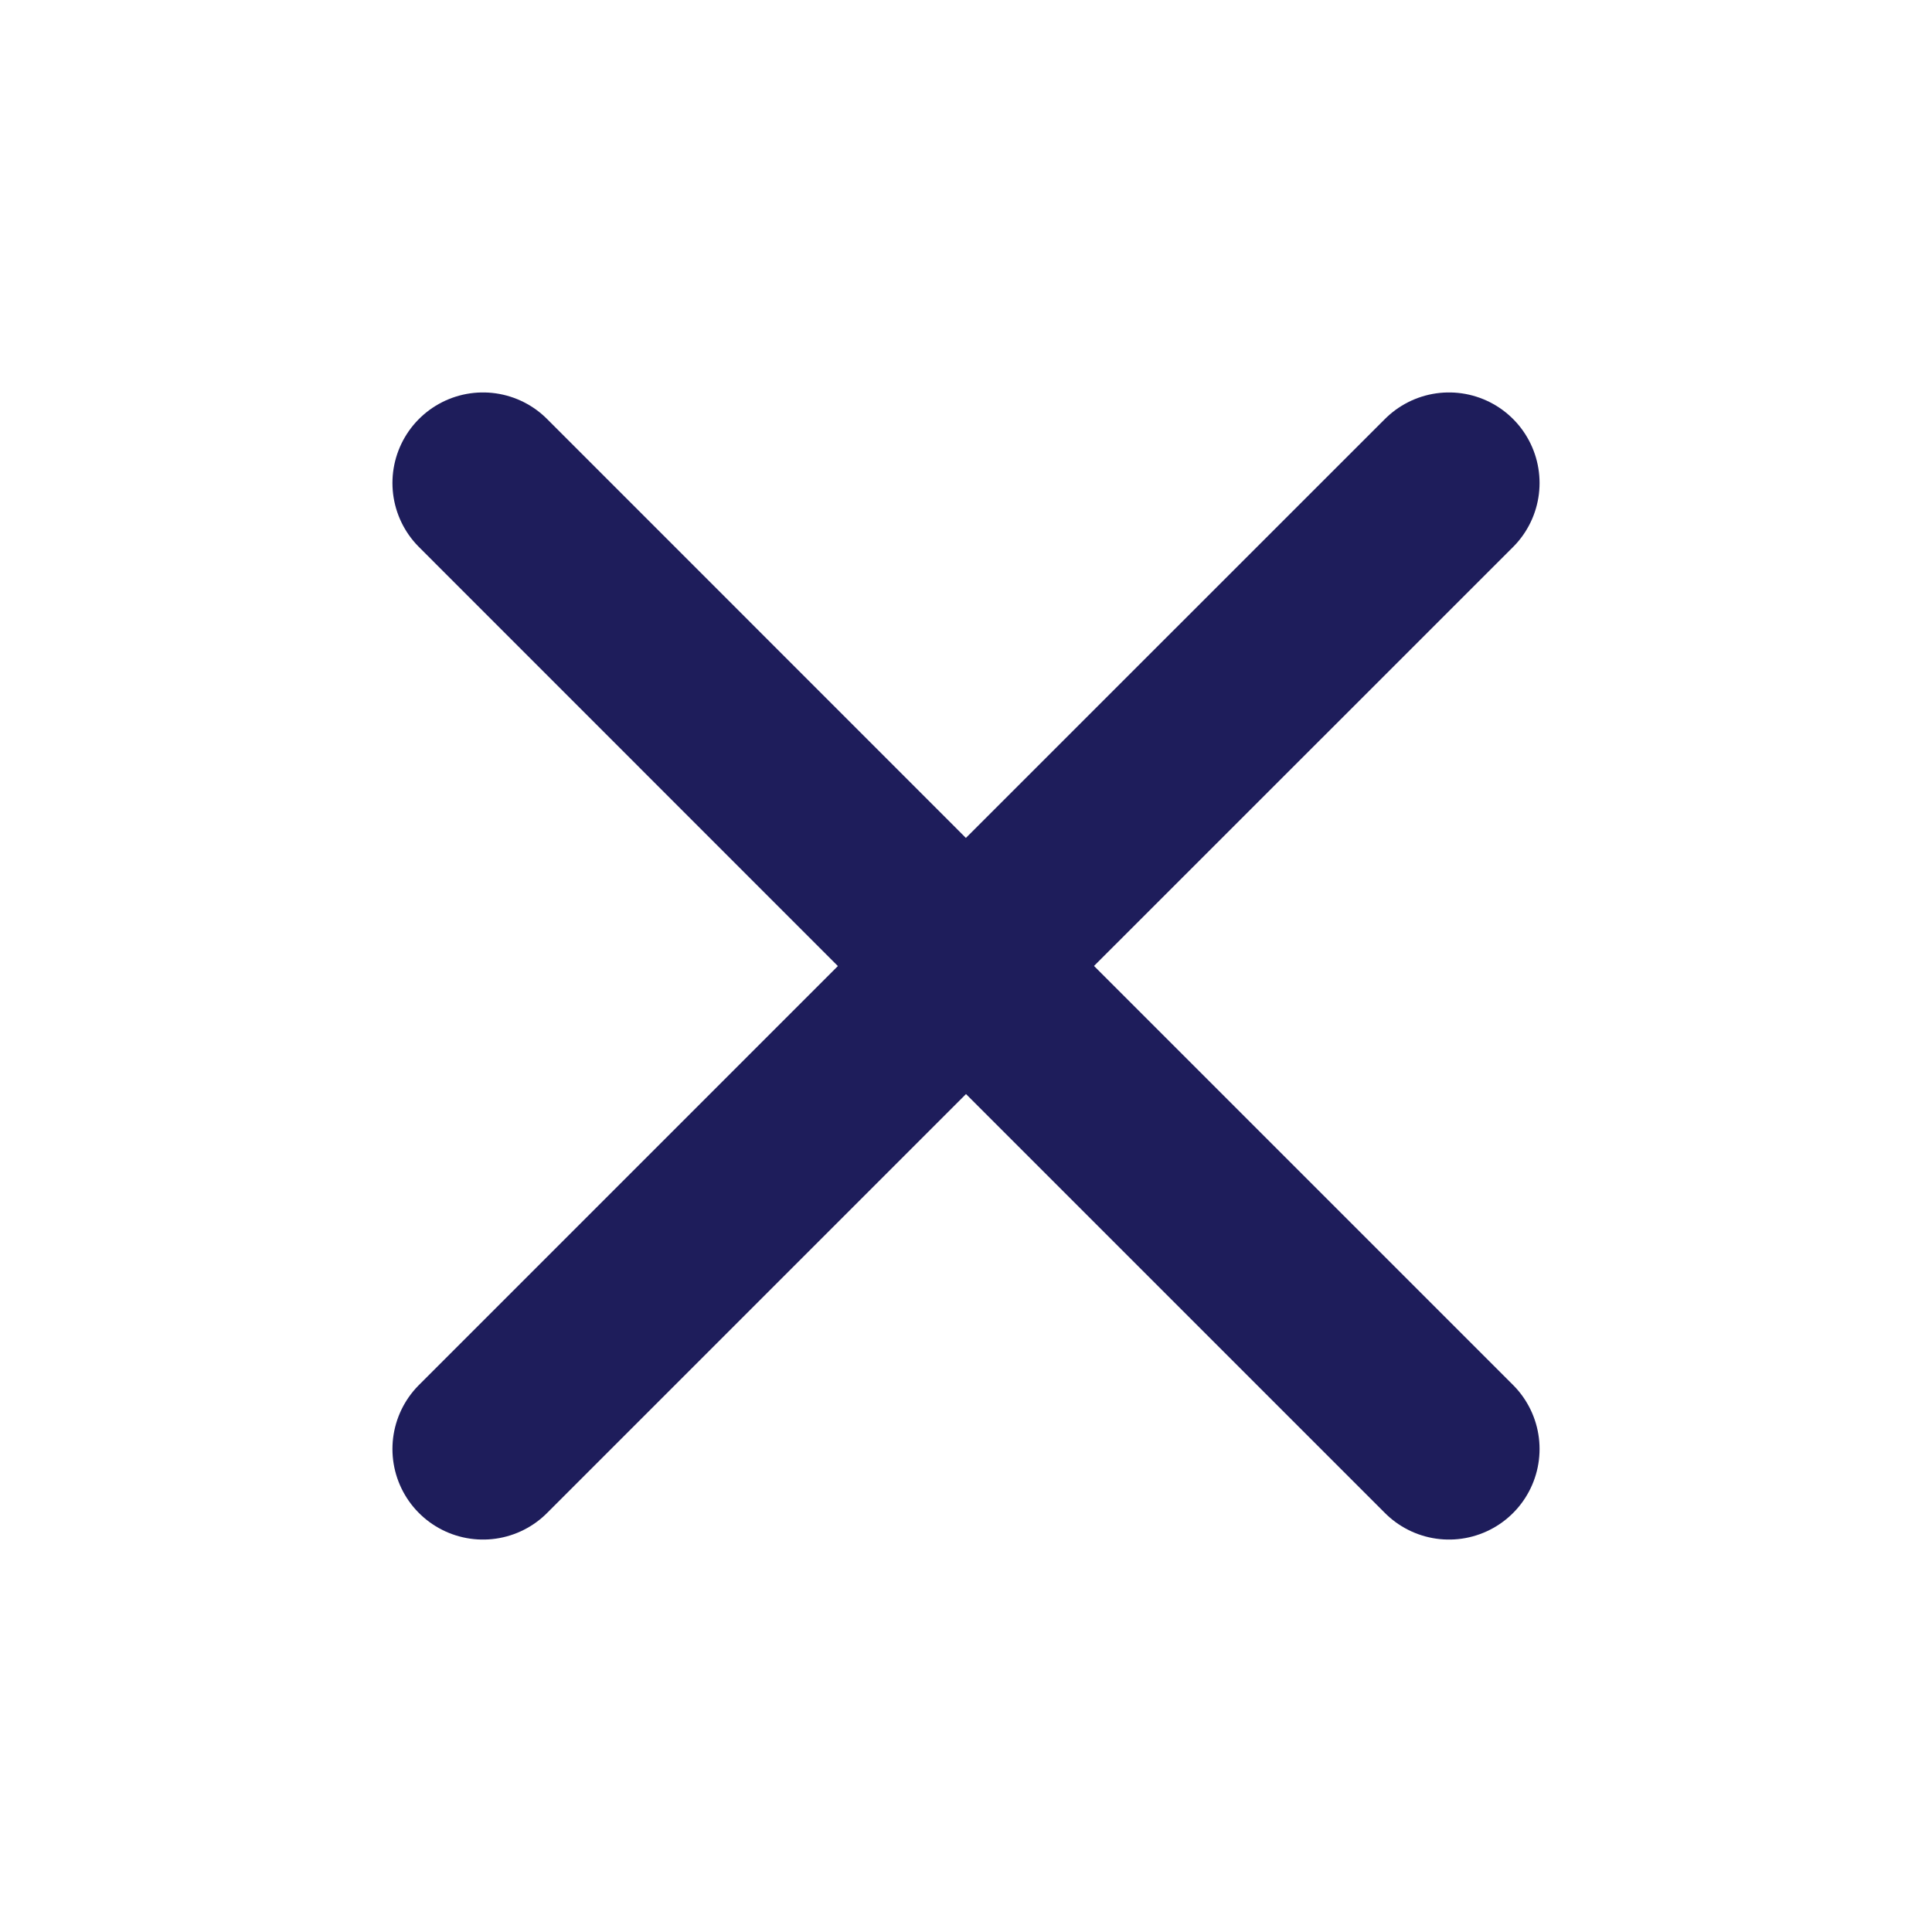
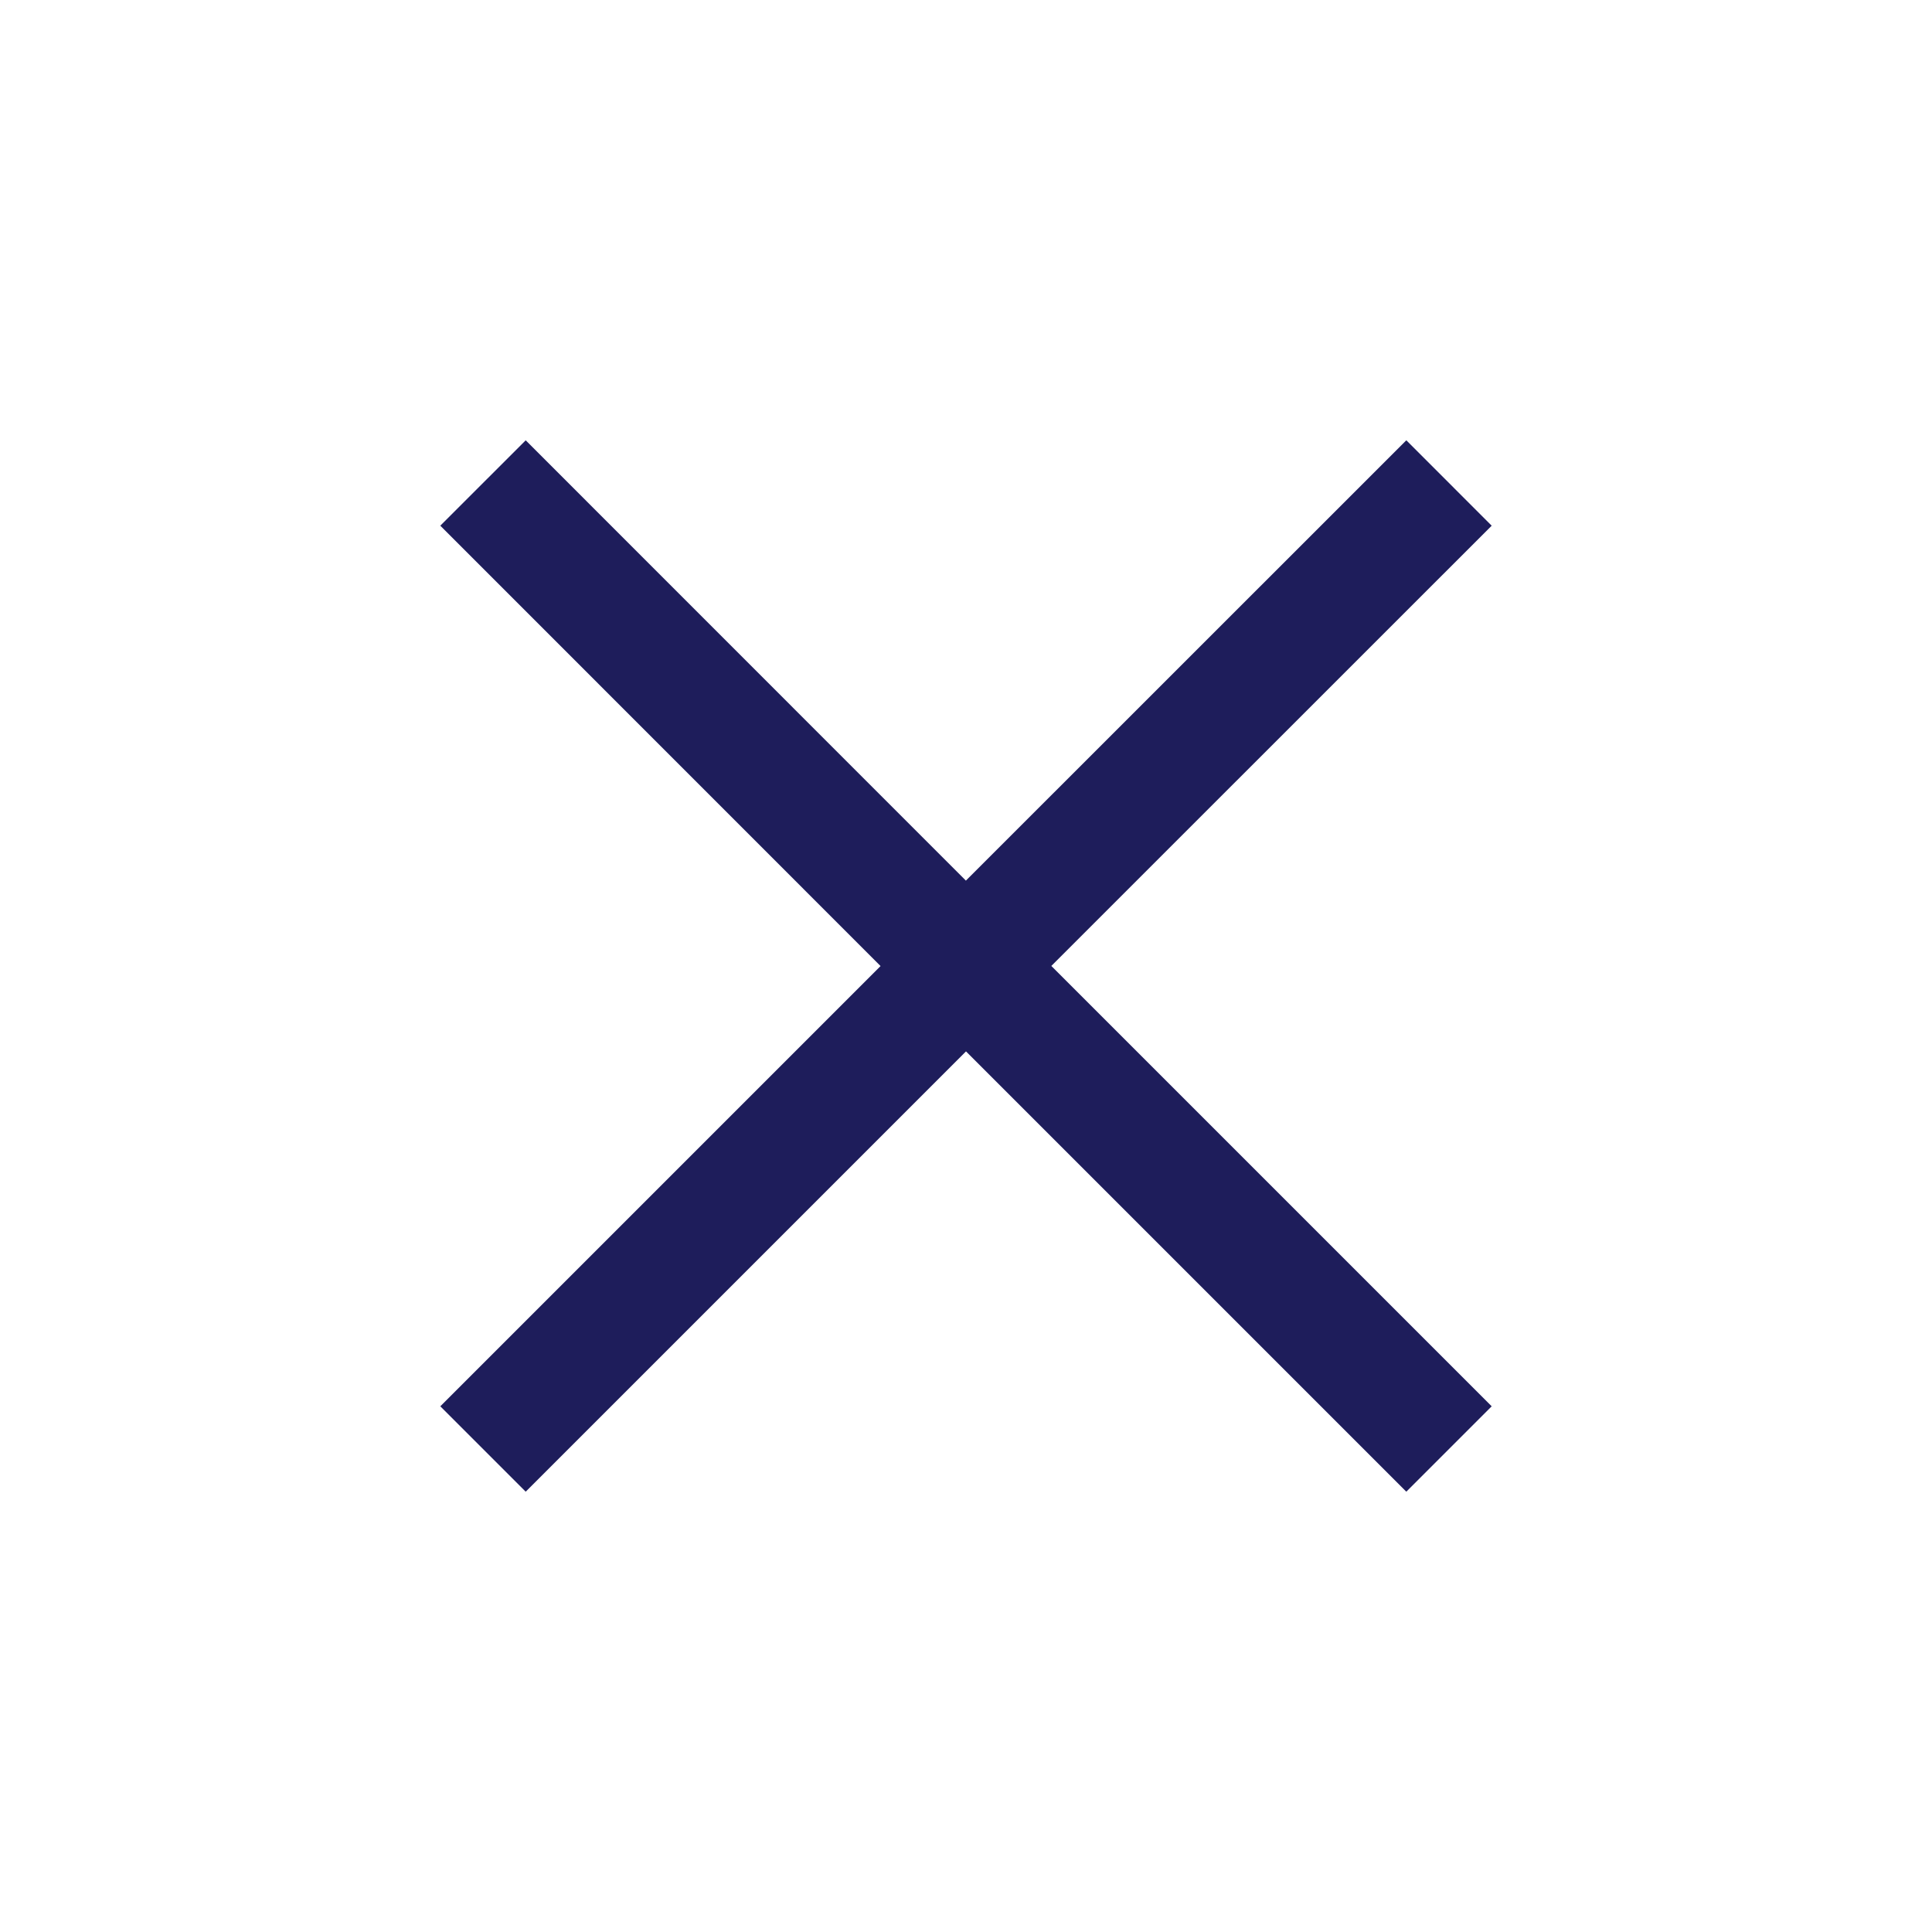
<svg xmlns="http://www.w3.org/2000/svg" width="16" height="16" viewBox="0 0 16 16" fill="none">
-   <path d="M4 12L8 8M12 4L7.999 8M7.999 8L4 4M8 8L12 12" stroke="#1E1D5B" stroke-width="1.5" stroke-linecap="round" stroke-linejoin="round" />
+   <path d="M4 12L8 8M12 4L7.999 8M7.999 8L4 4M8 8L12 12" stroke="#1E1D5B" strokeWidth="1.5" strokeLinecap="round" strokeLinejoin="round" />
</svg>
